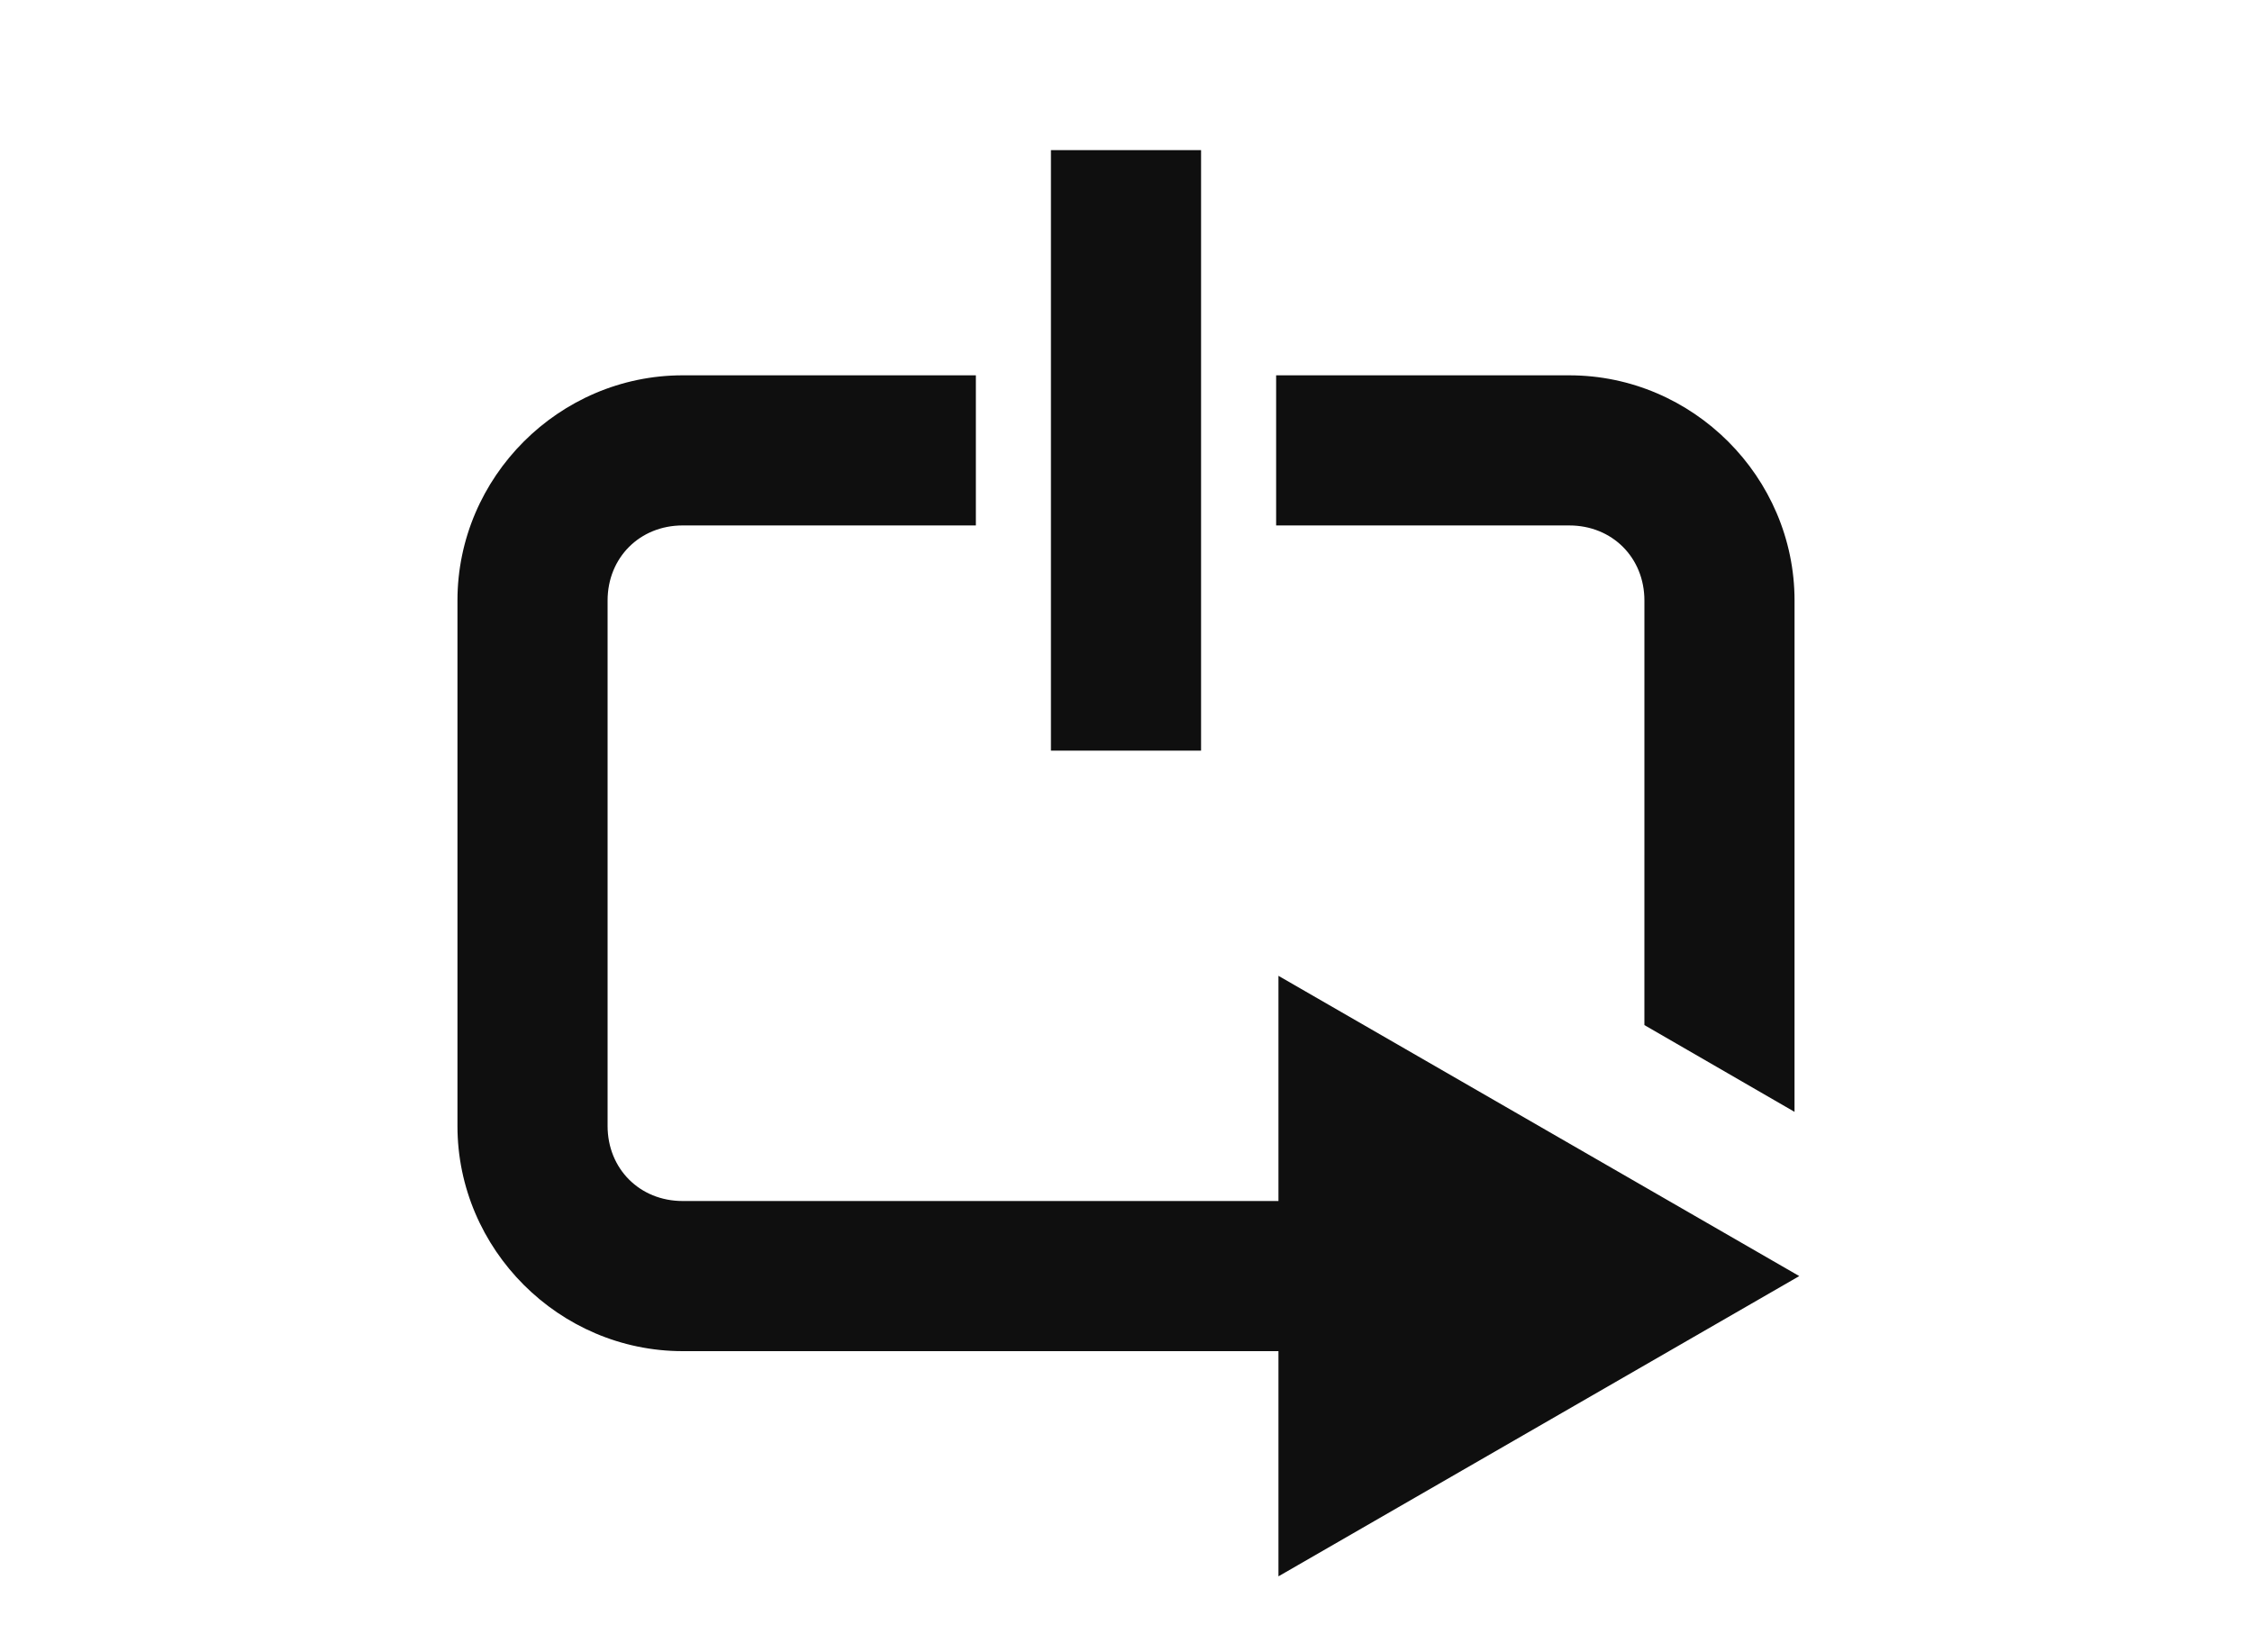
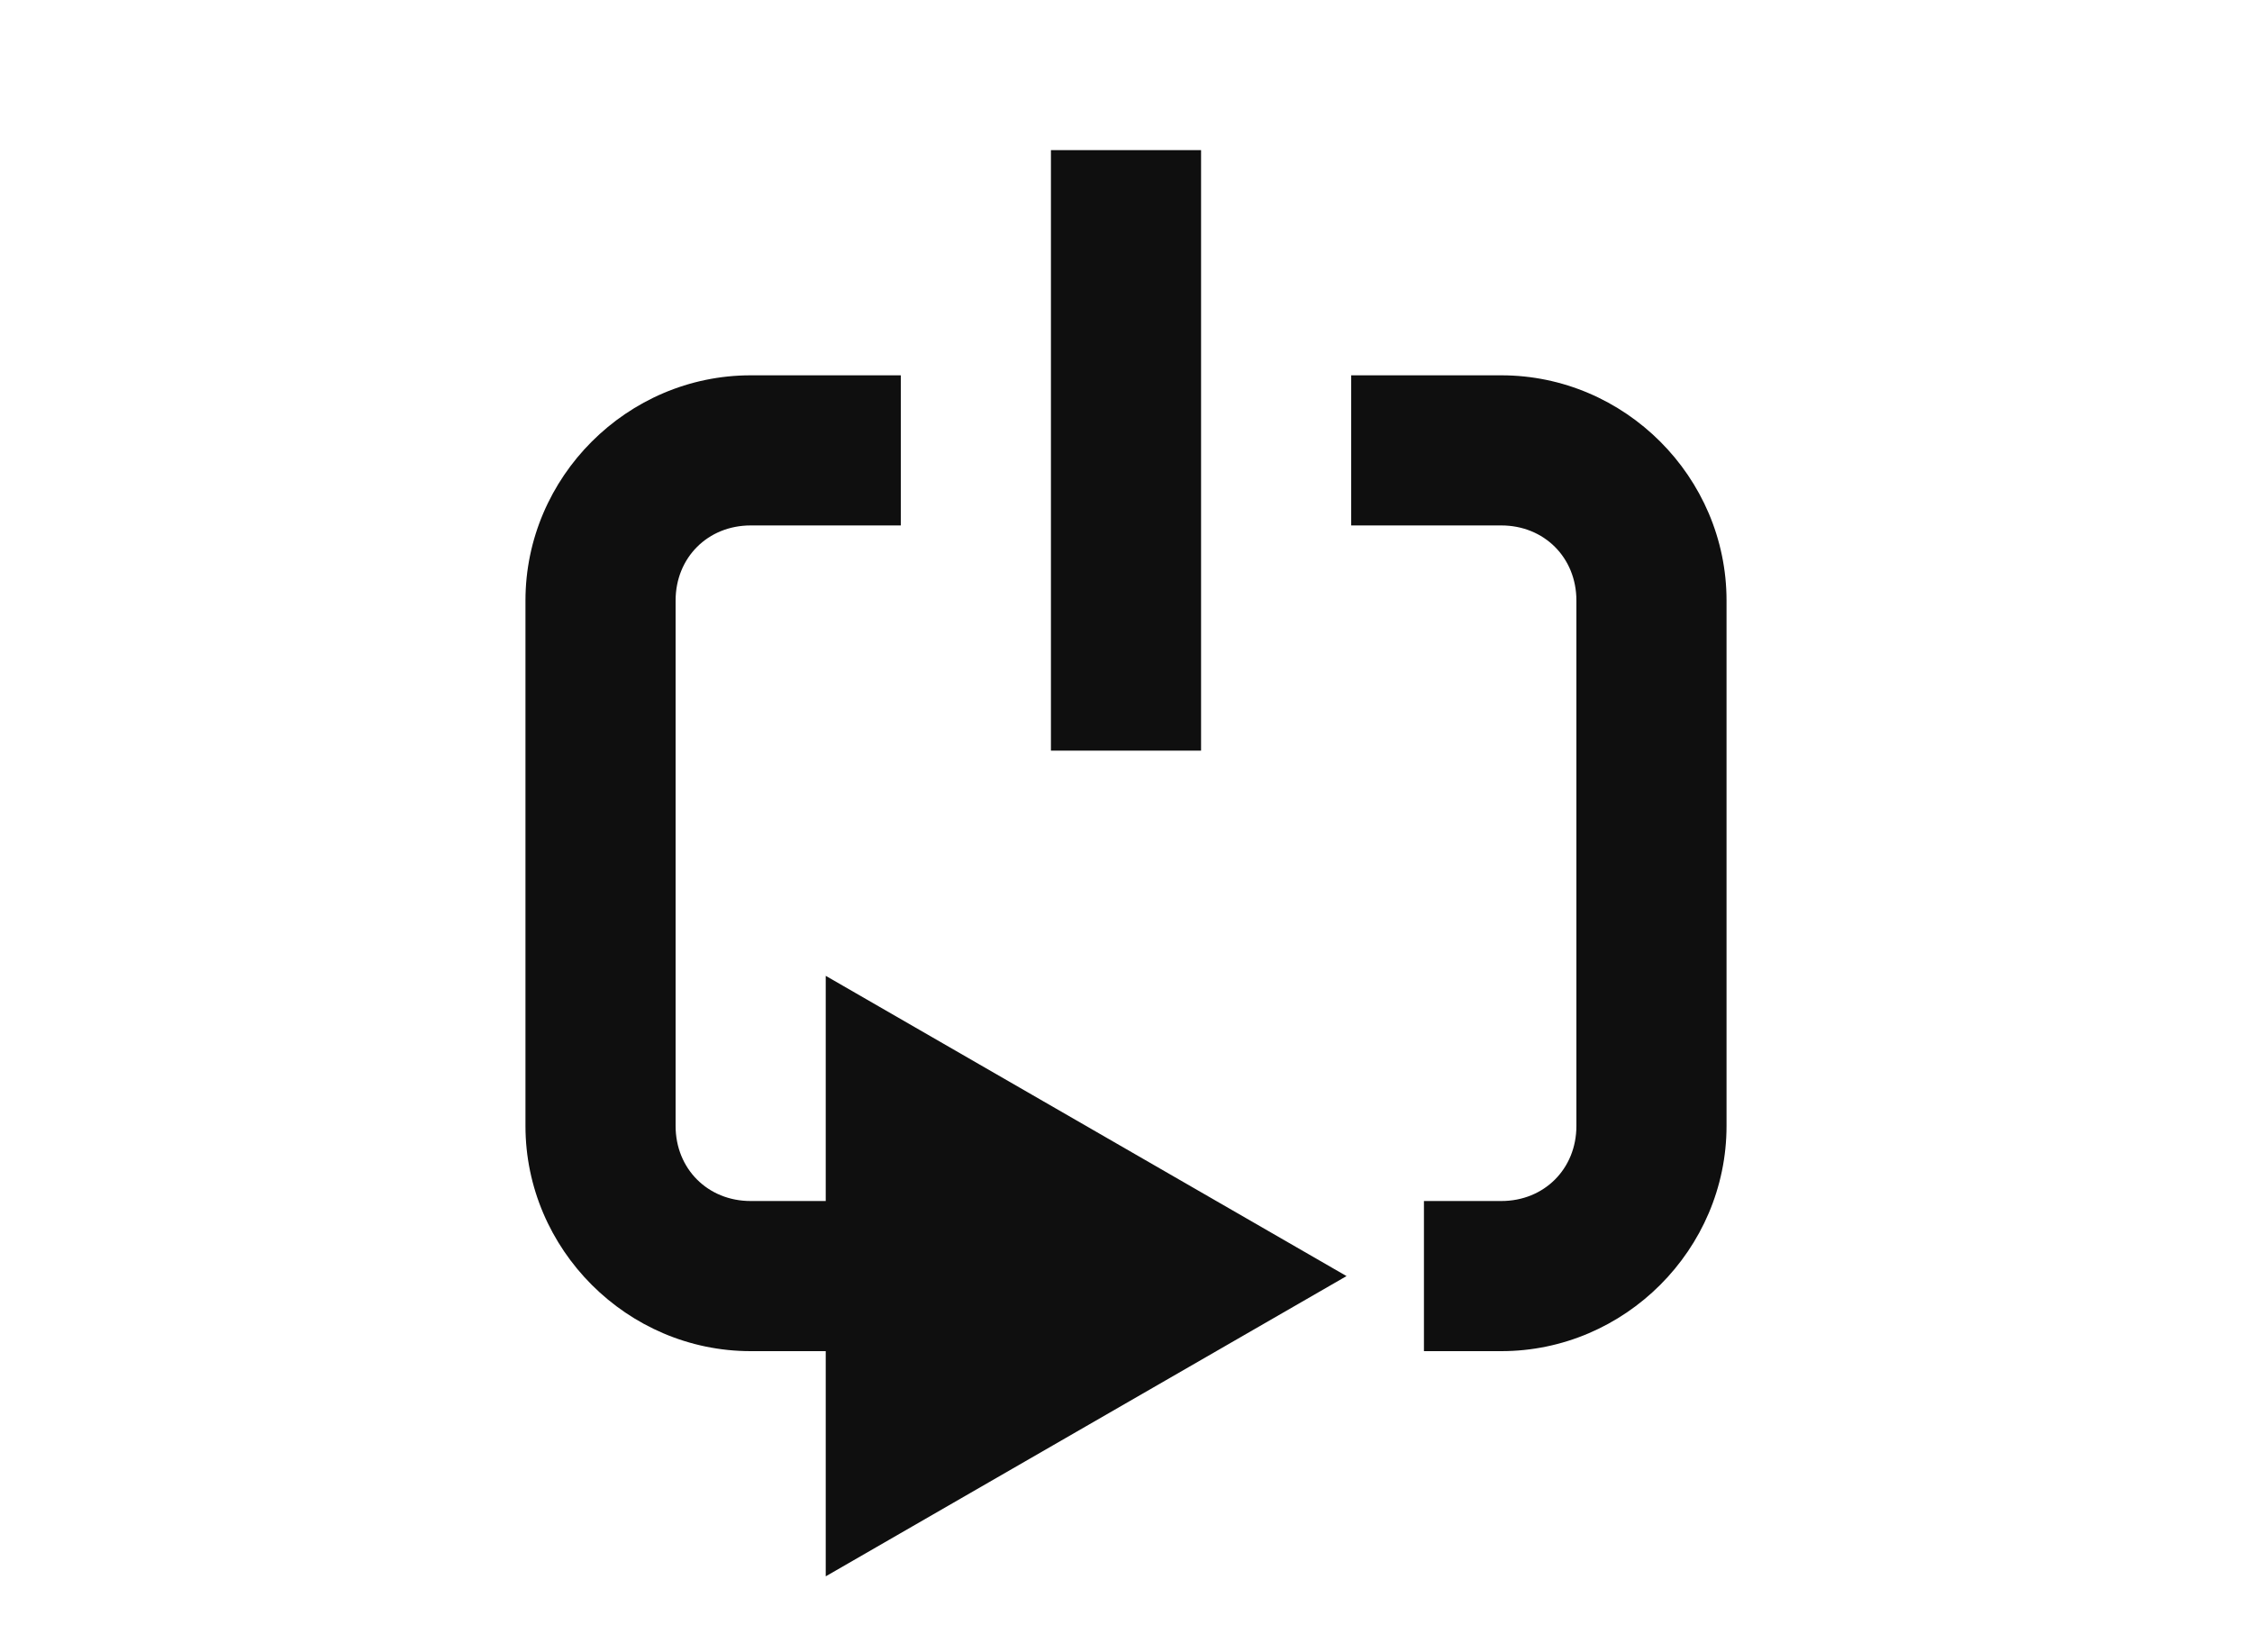
<svg xmlns="http://www.w3.org/2000/svg" version="1.1" width="30" height="22" id="svg2">
  <defs id="defs4" />
  <g id="layer1" style="opacity:0.341;display:none">
    <g transform="matrix(1.243862,0,0,1.243862,3.229278,-1284.365)" id="layer1-3">
      <g id="g3989" style="fill:#888888;fill-opacity:1">
        <path d="m 18.375,1038.956 -1.094,0.781 -0.531,0.375 c 0.175,0.383 0.25,0.802 0.25,1.25 0,1.657 -1.343,3 -3,3 l -5.438,0 0,-2.625 -1.562,1.125 -1,0.688 -0.75,0.562 -1.75,1.25 1.75,1.25 0.75,0.562 1,0.688 1.562,1.125 0,-2.625 5.438,0 c 1.326,0 2.594,-0.531 3.531,-1.469 1.611,-1.611 1.891,-4.04 0.844,-5.938 z" id="path3832-5" style="fill:#0f0f0f;fill-opacity:1;fill-rule:nonzero;stroke:none" />
        <path d="m 3.625,1043.768 1.094,-0.781 0.531,-0.375 c -0.175,-0.383 -0.25,-0.802 -0.25,-1.25 0,-1.657 1.343,-3 3,-3 l 5.438,0 0,2.625 1.562,-1.125 1,-0.688 0.75,-0.562 1.75,-1.25 -1.75,-1.25 -0.75,-0.562 -1,-0.688 -1.562,-1.125 0,2.625 -5.438,0 c -1.326,0 -2.594,0.531 -3.531,1.469 -1.611,1.611 -1.891,4.04 -0.844,5.938 z" id="path3832-5-7" style="fill:#0f0f0f;fill-opacity:1;fill-rule:nonzero;stroke:none" />
      </g>
    </g>
  </g>
  <g id="layer2" style="display:inline">
-     <path style="color:#000000;fill:#0f0f0f;fill-opacity:1;fill-rule:nonzero;stroke:none;stroke-width:4;marker:none;visibility:visible;display:inline;overflow:visible;enable-background:accumulate" d="m 9.094,5 c -1.645,5.26e-5 -3,1.355 -3,3 l 0,7 c 0,1.645 1.355,3 3,3 l 7.937,0 0,3 3.469,-2 3.469,-2 -3.469,-2 -3.469,-2 0,3 -7.937,0 c -0.571,0 -1,-0.429 -1,-1 l 0,-7 c 0,-0.571 0.429,-1 1,-1 L 13,7 l 0,-2 z M 17,5 l 0,2 3.906,1.25e-4 c 0.571,1.83e-5 1,0.429 1,1 l -2.5e-4,5.656 c 0.666,0.386 1.333,0.771 2,1.156 l 2.5e-4,-6.812 c 6e-5,-1.645 -1.355,-3 -3,-3 z" id="path2995-3-7" />
+     <path style="color:#000000;fill:#0f0f0f;fill-opacity:1;fill-rule:nonzero;stroke:none;stroke-width:4;marker:none;visibility:visible;display:inline;overflow:visible;enable-background:accumulate" d="m 10,5 c -1.645,-1.028e-4 -3,1.355 -3,3 l 0,7 c 0,1.645 1.355,3 3,3 L 11,18 l 0,3 3.469,-2 3.469,-2 -3.469,-2 -3.469,-2 0,3 L 10,16 c -0.571,7.1e-5 -1,-0.429 -1,-1 l 0,-7 c 0,-0.571 0.429,-1 1,-1 L 12,7 12,5 z" id="path3006" />
    <path style="color:#000000;fill:#0f0f0f;fill-opacity:1;fill-rule:nonzero;stroke:none;stroke-width:2;marker:none;visibility:visible;display:inline;overflow:visible;enable-background:accumulate" d="m 14,2 2,0 0,8 -2,0 z" id="rect3980" />
+     <path style="color:#000000;fill:#0f0f0f;fill-opacity:1;fill-rule:nonzero;stroke:none;stroke-width:4;marker:none;visibility:visible;display:inline;overflow:visible;enable-background:accumulate" d="m 20,5 c 1.645,-1.028e-4 3,1.355 3,3 l 0,7 c 0,1.645 -1.355,3 -3,3 l -1.031,0 0,-2 1.031,0 c 0.571,0 1,-0.429 1,-1 l 0,-7 c 0,-0.571 -0.429,-1 -1,-1 L 18,7 l 0,-2 z" id="path3029" />
  </g>
</svg>
